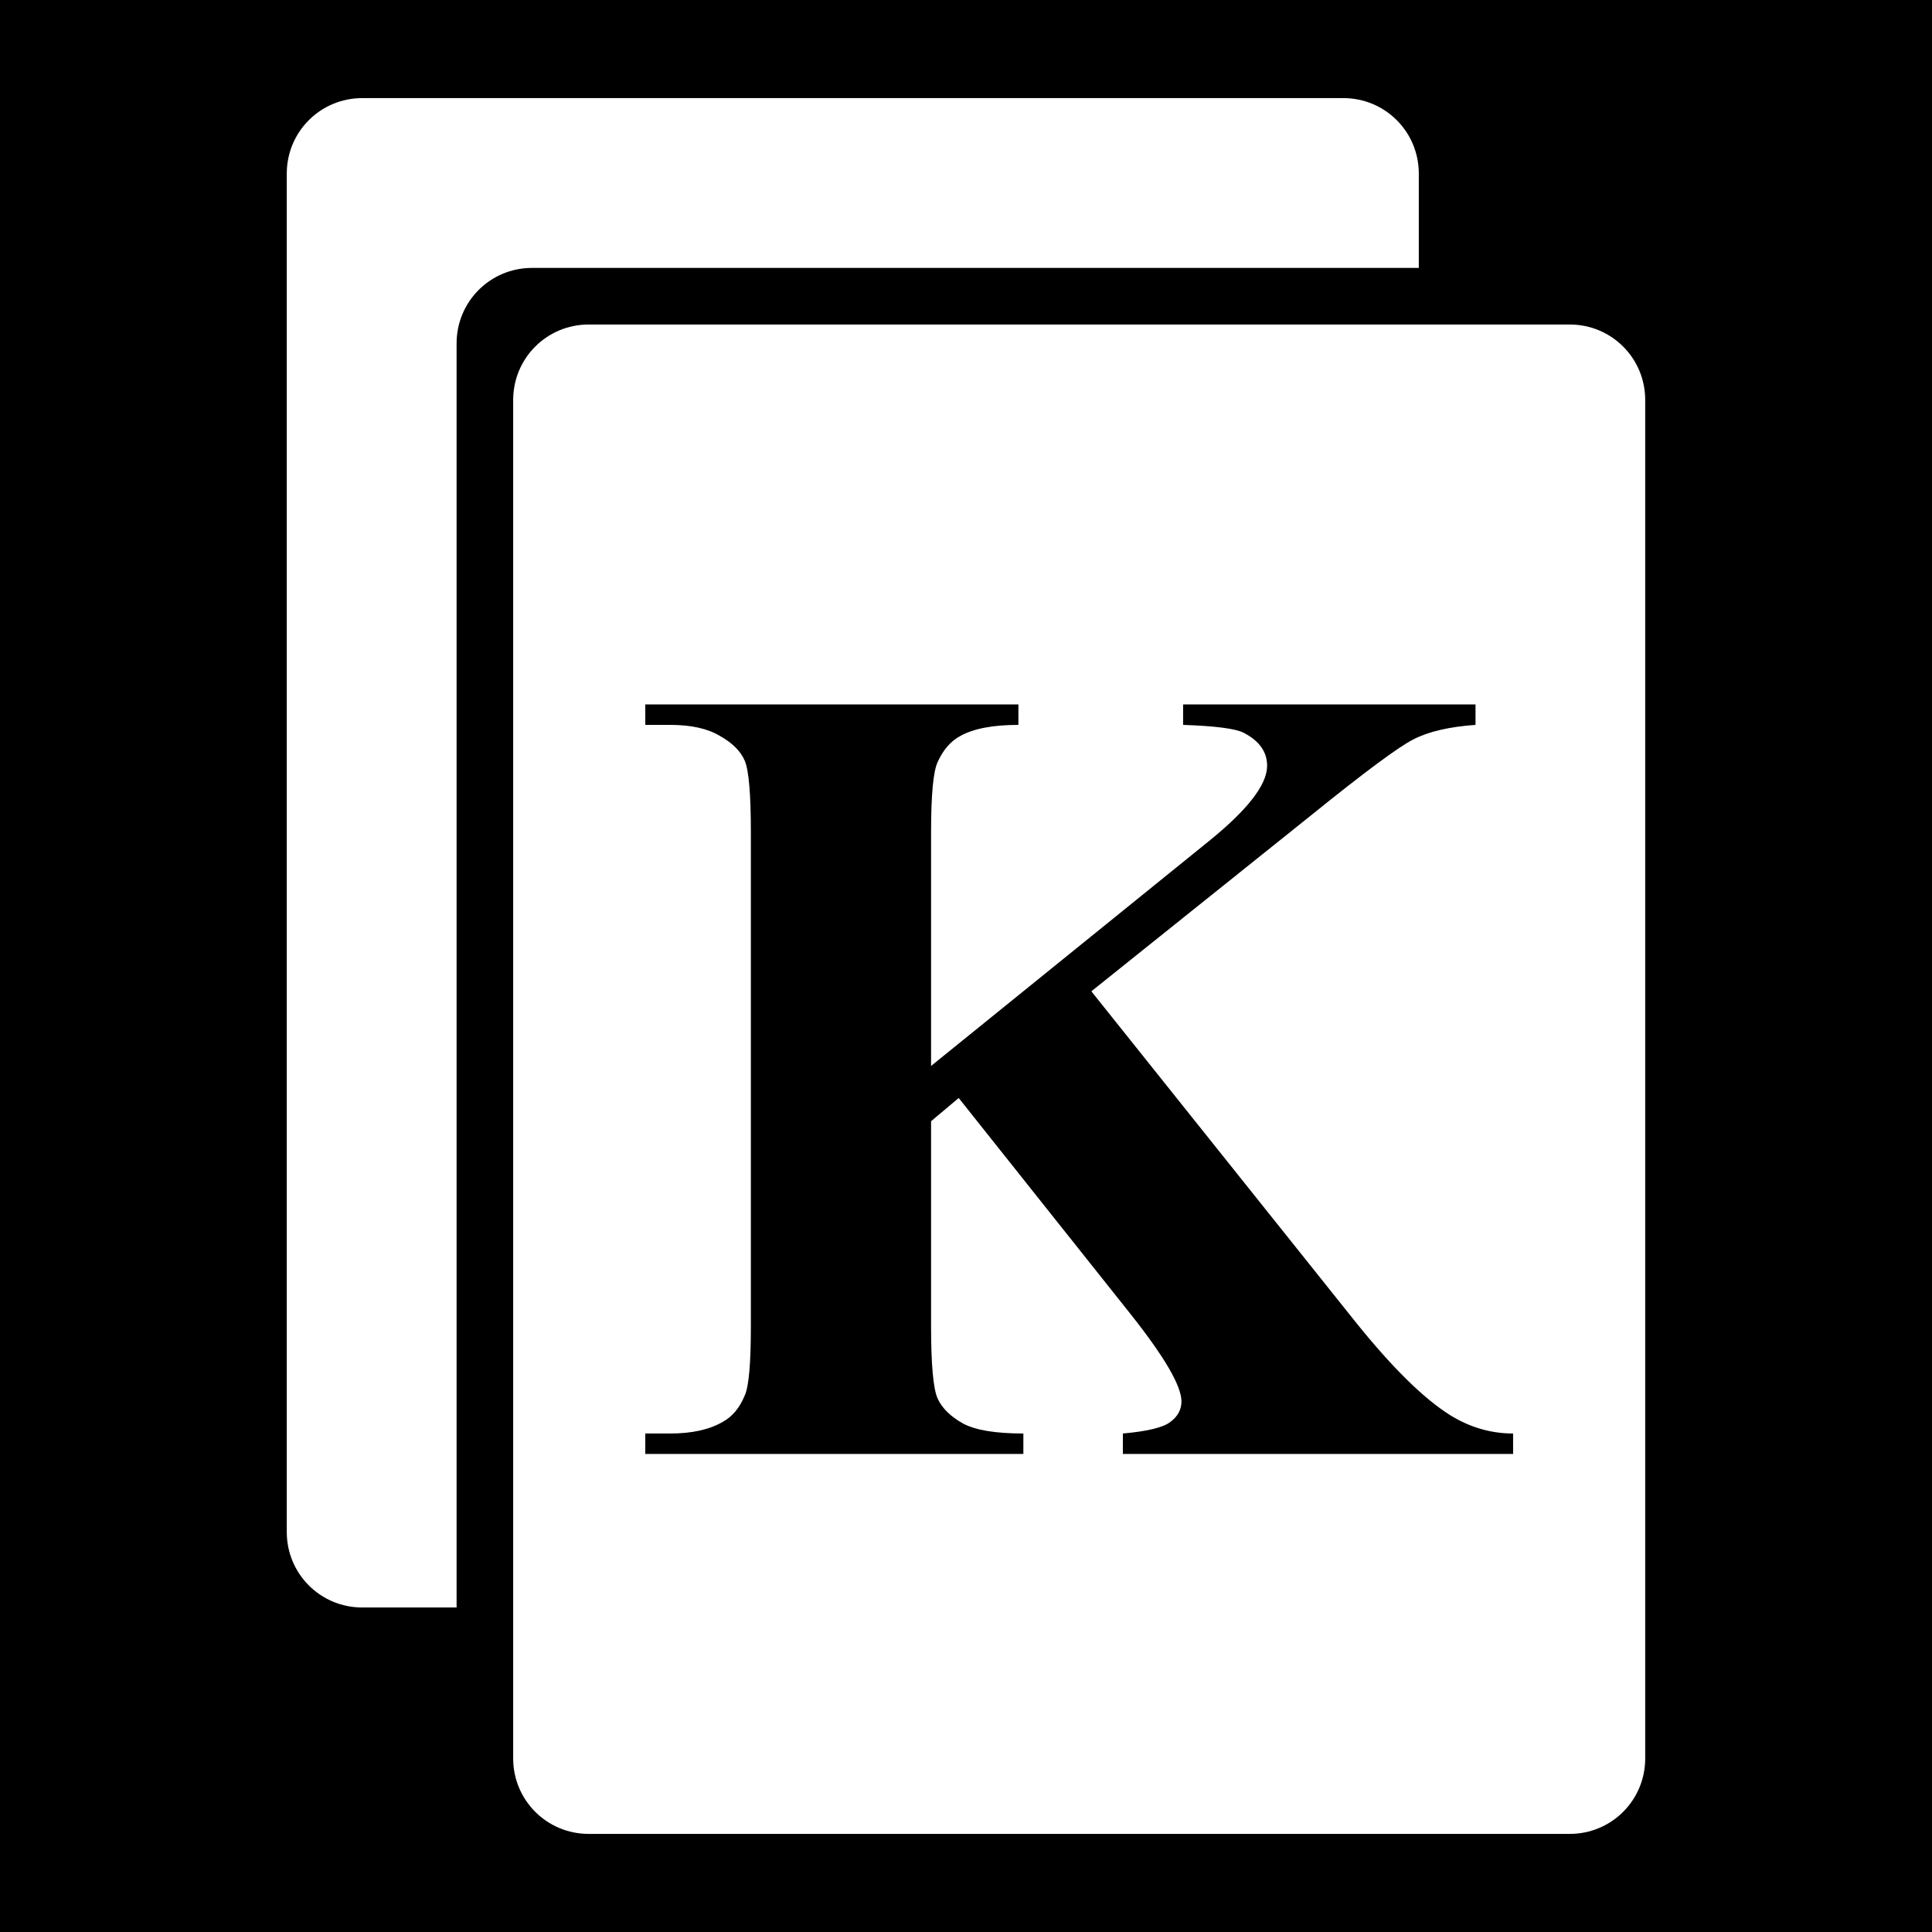
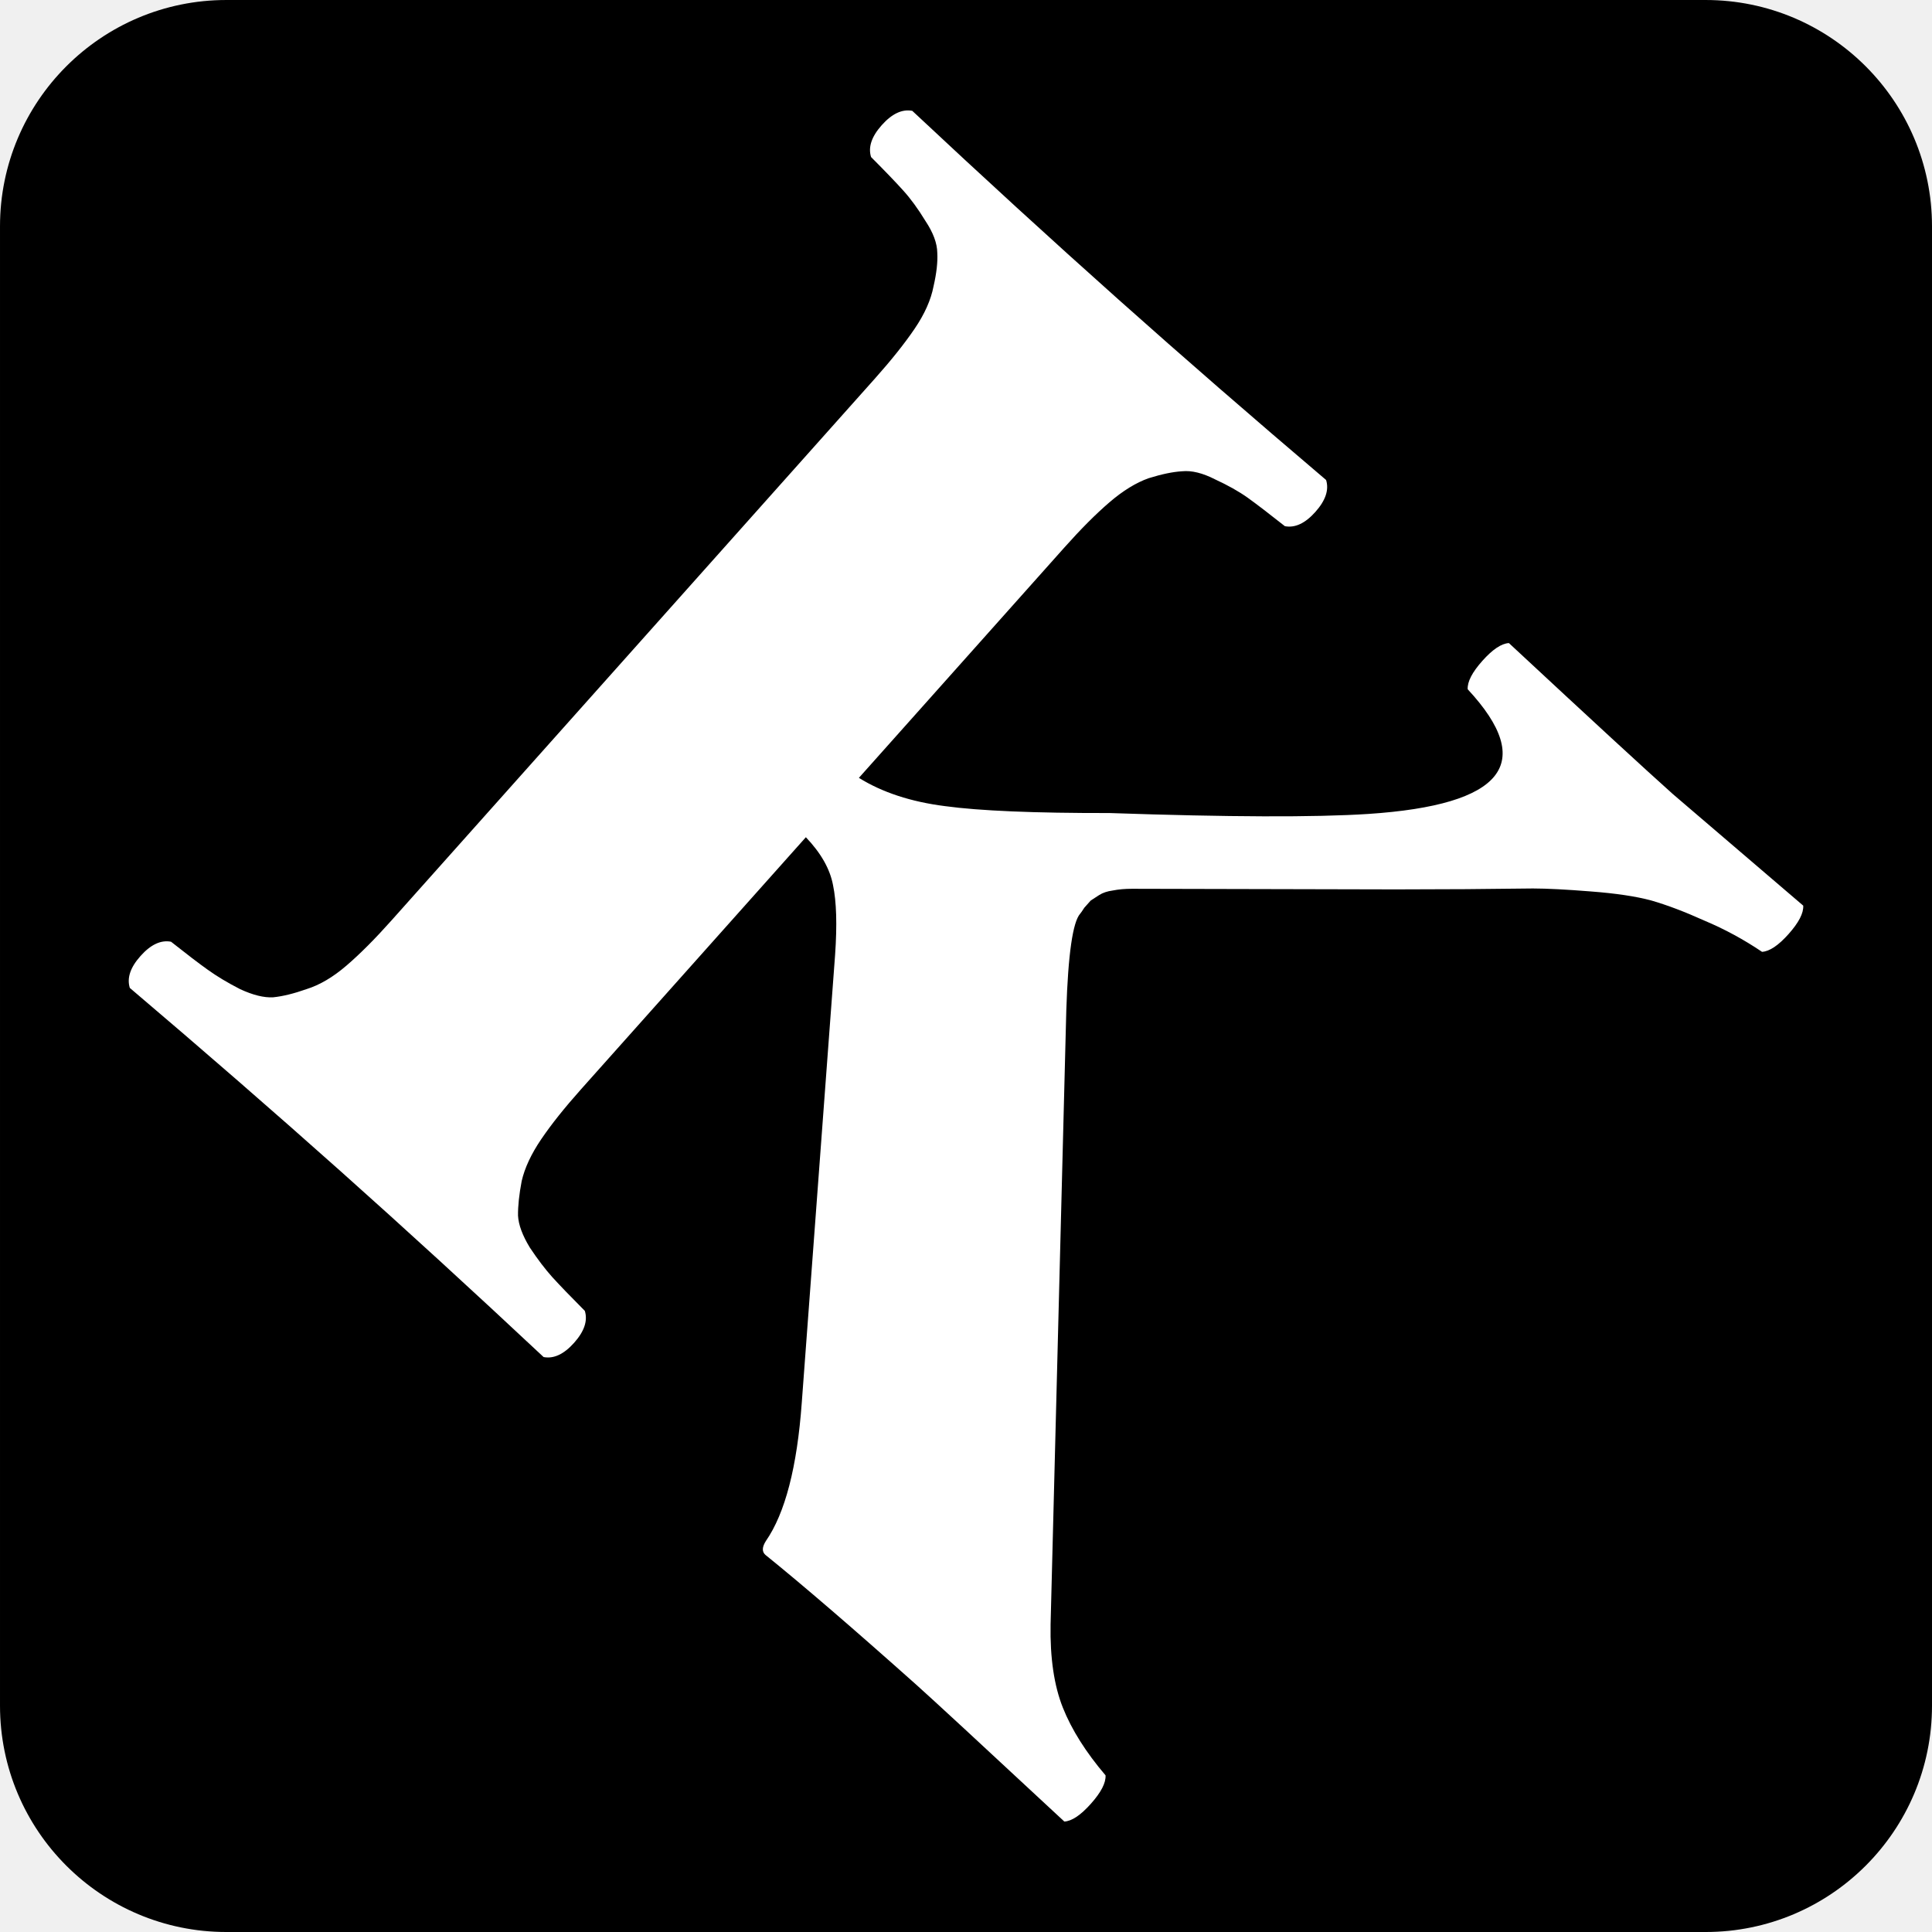
<svg xmlns="http://www.w3.org/2000/svg" width="512" height="512" viewBox="0 0 135.467 135.467" version="1.1" id="svg5">
  <defs id="defs2" />
-   <g id="layer1">
-     <rect style="fill:#000000;stroke-width:2.117;stroke-linecap:round;stroke-linejoin:round" id="rect4921" width="135.467" height="135.467" x="0" y="0" />
-     <path id="rect3453" style="fill:#ffffff;stroke-width:2.117;stroke-linecap:round;stroke-linejoin:round;fill-opacity:1" d="M 25.4 6.879 C 22.468 6.879 20.108 9.239 20.108 12.171 L 20.108 107.421 C 20.108 110.352 22.468 112.713 25.4 112.713 L 32.015 112.713 L 32.015 24.077 C 32.015 21.146 34.375 18.785 37.306 18.785 L 99.483 18.785 L 99.483 12.171 C 99.483 9.239 97.123 6.879 94.192 6.879 L 25.4 6.879 z M 41.275 22.754 C 38.343 22.754 35.983 25.114 35.983 28.046 L 35.983 123.296 C 35.983 126.227 38.343 128.588 41.275 128.588 L 110.067 128.588 C 112.998 128.588 115.358 126.227 115.358 123.296 L 115.358 28.046 C 115.358 25.114 112.998 22.754 110.067 22.754 L 41.275 22.754 z M 45.246 49.393 L 71.408 49.393 L 71.408 50.827 C 69.625 50.827 68.268 51.086 67.338 51.603 C 66.666 51.964 66.137 52.571 65.749 53.424 C 65.439 54.07 65.284 55.724 65.284 58.385 L 65.284 74.741 L 84.779 58.966 C 87.492 56.77 88.848 55.013 88.848 53.695 C 88.848 52.714 88.293 51.938 87.182 51.37 C 86.613 51.086 85.205 50.905 82.957 50.827 L 82.957 49.393 L 103.46 49.393 L 103.46 50.827 C 101.625 50.957 100.178 51.292 99.119 51.835 C 98.085 52.352 95.683 54.135 91.91 57.184 L 76.523 69.508 L 95.011 92.647 C 97.62 95.902 99.868 98.111 101.755 99.274 C 103.124 100.101 104.571 100.514 106.095 100.514 L 106.095 101.948 L 78.733 101.948 L 78.733 100.514 C 80.464 100.359 81.575 100.088 82.066 99.7 C 82.583 99.313 82.841 98.835 82.841 98.266 C 82.841 97.181 81.652 95.14 79.275 92.143 L 67.222 76.989 L 65.284 78.616 L 65.284 92.957 C 65.284 95.695 65.439 97.401 65.749 98.073 C 66.059 98.744 66.653 99.326 67.532 99.817 C 68.41 100.282 69.818 100.514 71.756 100.514 L 71.756 101.948 L 45.246 101.948 L 45.246 100.514 L 46.99 100.514 C 48.515 100.514 49.742 100.243 50.672 99.7 C 51.344 99.339 51.861 98.719 52.223 97.84 C 52.507 97.22 52.649 95.592 52.649 92.957 L 52.649 58.385 C 52.649 55.698 52.507 54.018 52.223 53.347 C 51.938 52.675 51.357 52.093 50.479 51.603 C 49.626 51.086 48.463 50.827 46.99 50.827 L 45.246 50.827 L 45.246 49.393 z " />
+   <g id="layer1" transform="translate(-4.882745,-7.790693)">
+     <rect style="fill:#000000;fill-opacity:1;stroke-width:0.265;stroke-linecap:round;stroke-linejoin:round" id="rect3220" width="135.467" height="135.467" x="4.883" y="7.791" rx="15.875" ry="15.875" />
+     <path d="m 66.23,34.334 q 1.734,-1.944 2.787,-3.497 1.053,-1.553 1.324,-2.974 0.317,-1.38 0.262,-2.343 -0.014,-1.009 -0.83,-2.236 -0.775,-1.273 -1.572,-2.15 -0.75,-0.836 -2.241,-2.332 -0.323,-1.036 0.751,-2.239 1.073,-1.203 2.139,-1 7.424,6.955 14.458,13.23 6.802,6.068 14.557,12.653 0.323,1.036 -0.751,2.239 -1.073,1.203 -2.139,1 -1.656,-1.311 -2.618,-2.003 -0.916,-0.651 -2.269,-1.276 -1.312,-0.672 -2.316,-0.571 -0.963,0.055 -2.344,0.485 -1.335,0.471 -2.758,1.695 -1.424,1.223 -3.157,3.167 l -14.407,16.15 q 2.459,1.529 6.042,1.983 3.63,0.496 11.535,0.484 12.498,0.429 18.143,0.063 14.22,-0.943 6.968,-8.742 -0.045,-0.788 1.028,-1.991 1.073,-1.203 1.861,-1.248 8.72,8.111 11.496,10.588 0.092,0.083 9.142,7.823 0.045,0.788 -1.028,1.991 -1.073,1.203 -1.861,1.248 -1.919,-1.296 -4.034,-2.186 -2.074,-0.936 -3.726,-1.413 -1.606,-0.435 -4.253,-0.636 -2.559,-0.205 -4.053,-0.208 l -4.697,0.048 -4.918,0.017 -18.493,-0.043 q -0.747,-0.001 -1.355,0.121 -0.567,0.076 -0.948,0.318 -0.382,0.241 -0.593,0.385 -0.165,0.185 -0.454,0.509 -0.201,0.319 -0.284,0.411 -0.784,0.879 -0.975,6.775 l -1.102,43.061 q -0.063,3.517 0.86,5.836 0.923,2.319 2.994,4.748 0.045,0.788 -1.028,1.991 -1.073,1.203 -1.861,1.248 -8.72,-8.111 -10.386,-9.597 -6.617,-5.903 -10.577,-9.103 -0.37,-0.33 0.033,-0.968 2.029,-2.927 2.52,-9.718 l 2.337,-31.404 q 0.217,-3.131 -0.146,-4.867 -0.316,-1.695 -1.905,-3.361 L 45.619,84.173 q -1.734,1.944 -2.787,3.497 -1.053,1.553 -1.37,2.933 -0.27,1.421 -0.257,2.43 0.055,0.963 0.83,2.236 0.817,1.227 1.567,2.063 0.797,0.877 2.287,2.373 0.323,1.036 -0.751,2.239 -1.073,1.203 -2.139,1 -7.424,-6.955 -14.226,-13.023 -7.034,-6.275 -14.788,-12.86 -0.323,-1.036 0.751,-2.239 1.073,-1.203 2.139,-1 1.656,1.311 2.571,1.962 0.962,0.692 2.274,1.364 1.353,0.626 2.316,0.571 1.004,-0.101 2.339,-0.573 1.381,-0.43 2.804,-1.653 1.424,-1.223 3.157,-3.167 z" id="path3103" style="font-weight:bold;font-size:127px;font-family:'Linux Libertine G';-inkscape-font-specification:'Linux Libertine G Bold';fill:#ffffff;stroke-width:0.265;stroke-linecap:round;stroke-linejoin:round" />
  </g>
</svg>
